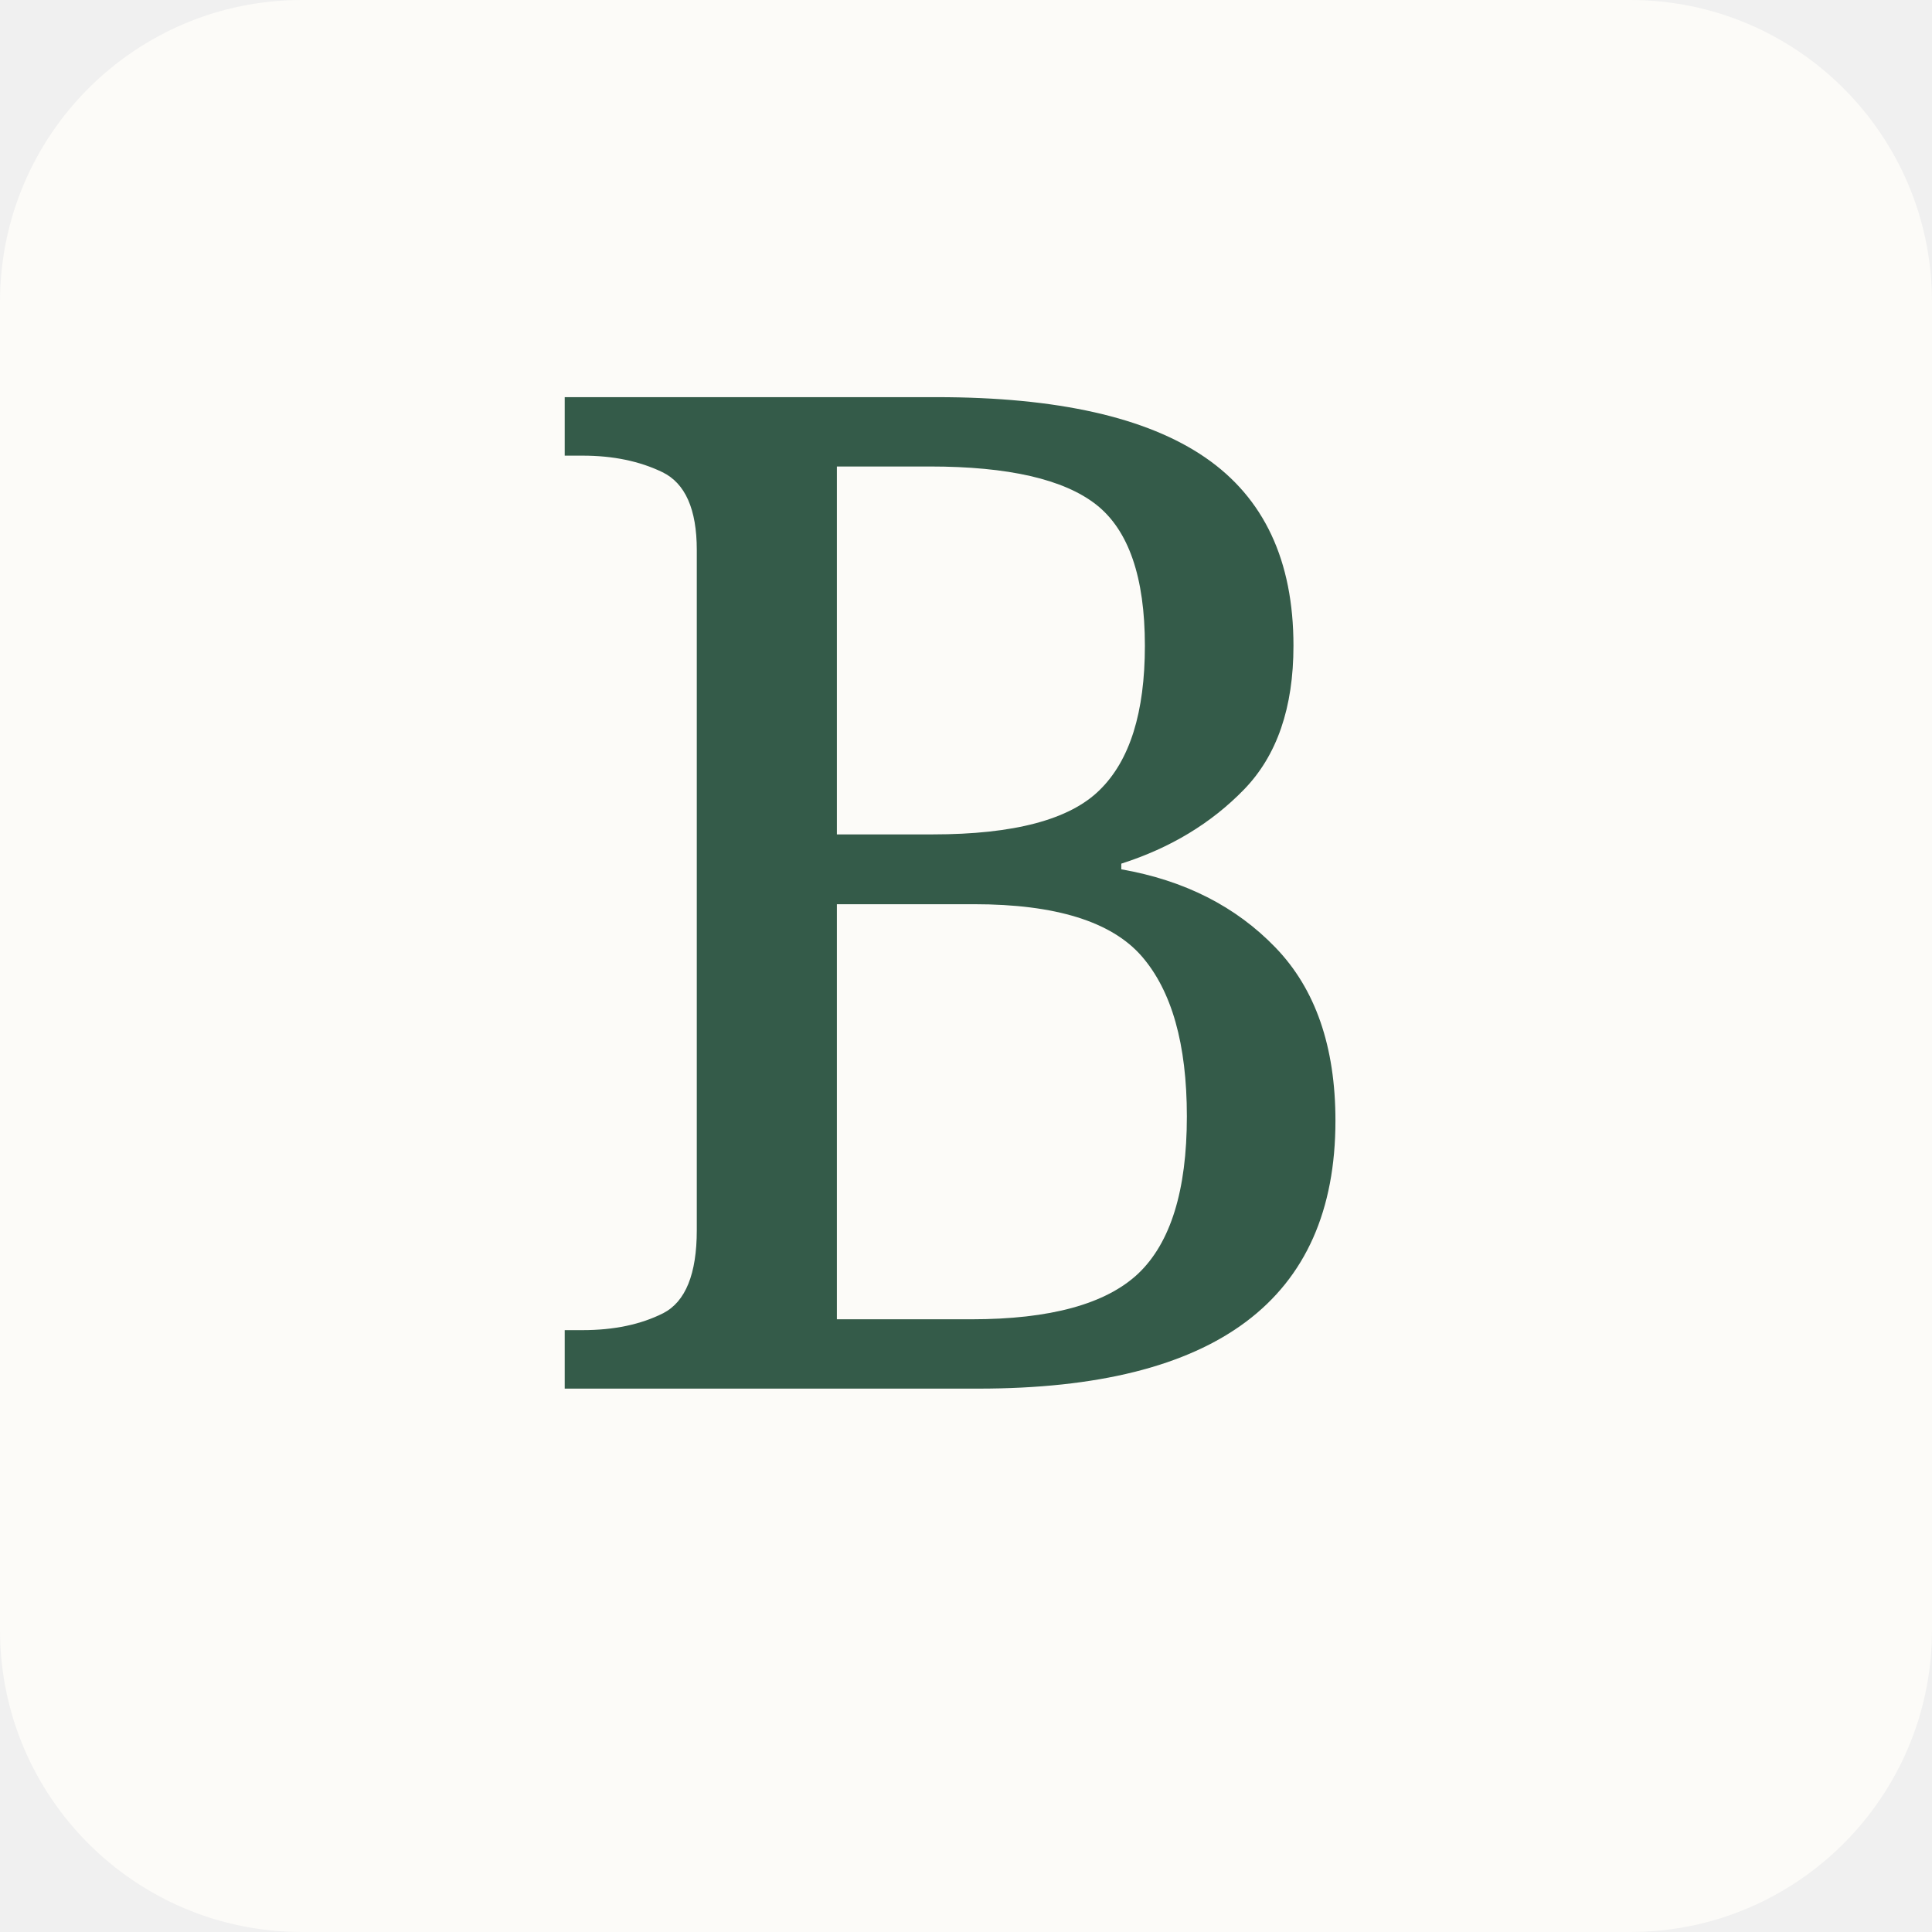
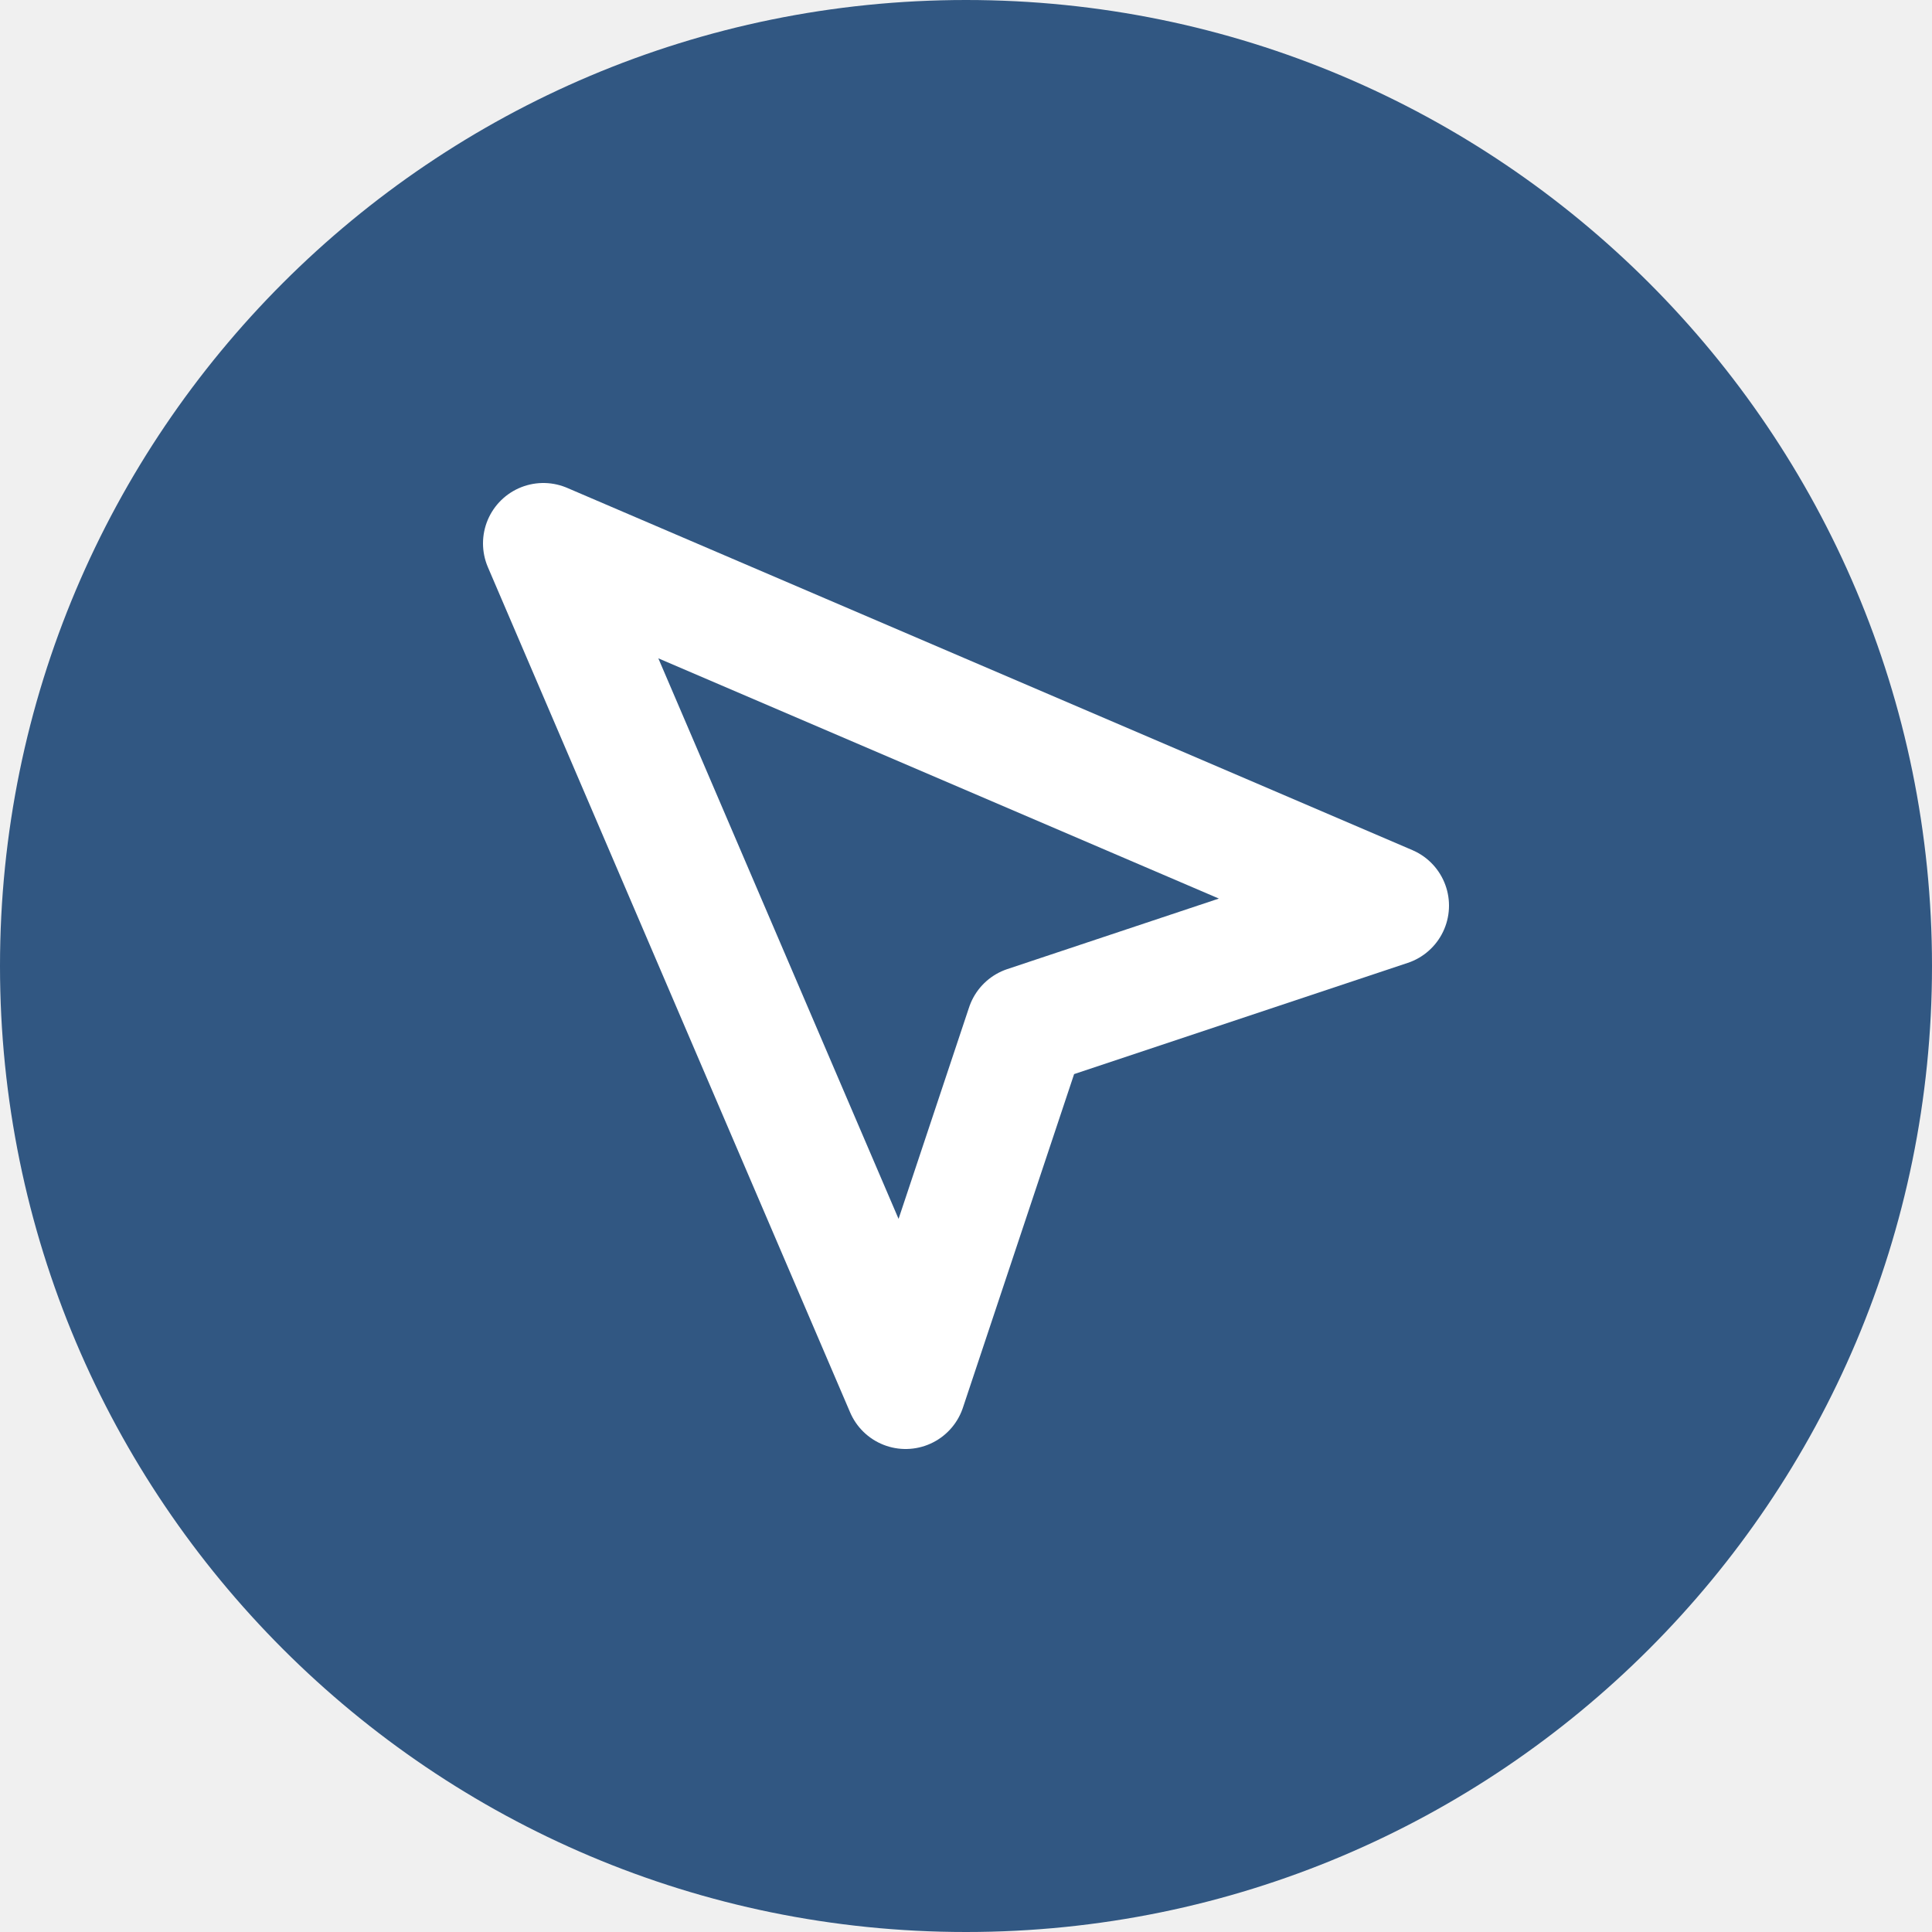
<svg xmlns="http://www.w3.org/2000/svg" viewBox="0 0 64 64">
-   <rect width="64" height="64" rx="10" fill="#fcfbf8" />
-   <text x="32" y="46" text-anchor="middle" font-family="Georgia,serif" font-size="46" fill="#345b49">B</text>
+   <circle cx="32" cy="32" r="32" fill="#315782" />
+   <path d="M18 18 46 30 34 34 30 46Z" fill="none" stroke="#fff" stroke-width="4" stroke-linecap="round" stroke-linejoin="round" />
</svg>
